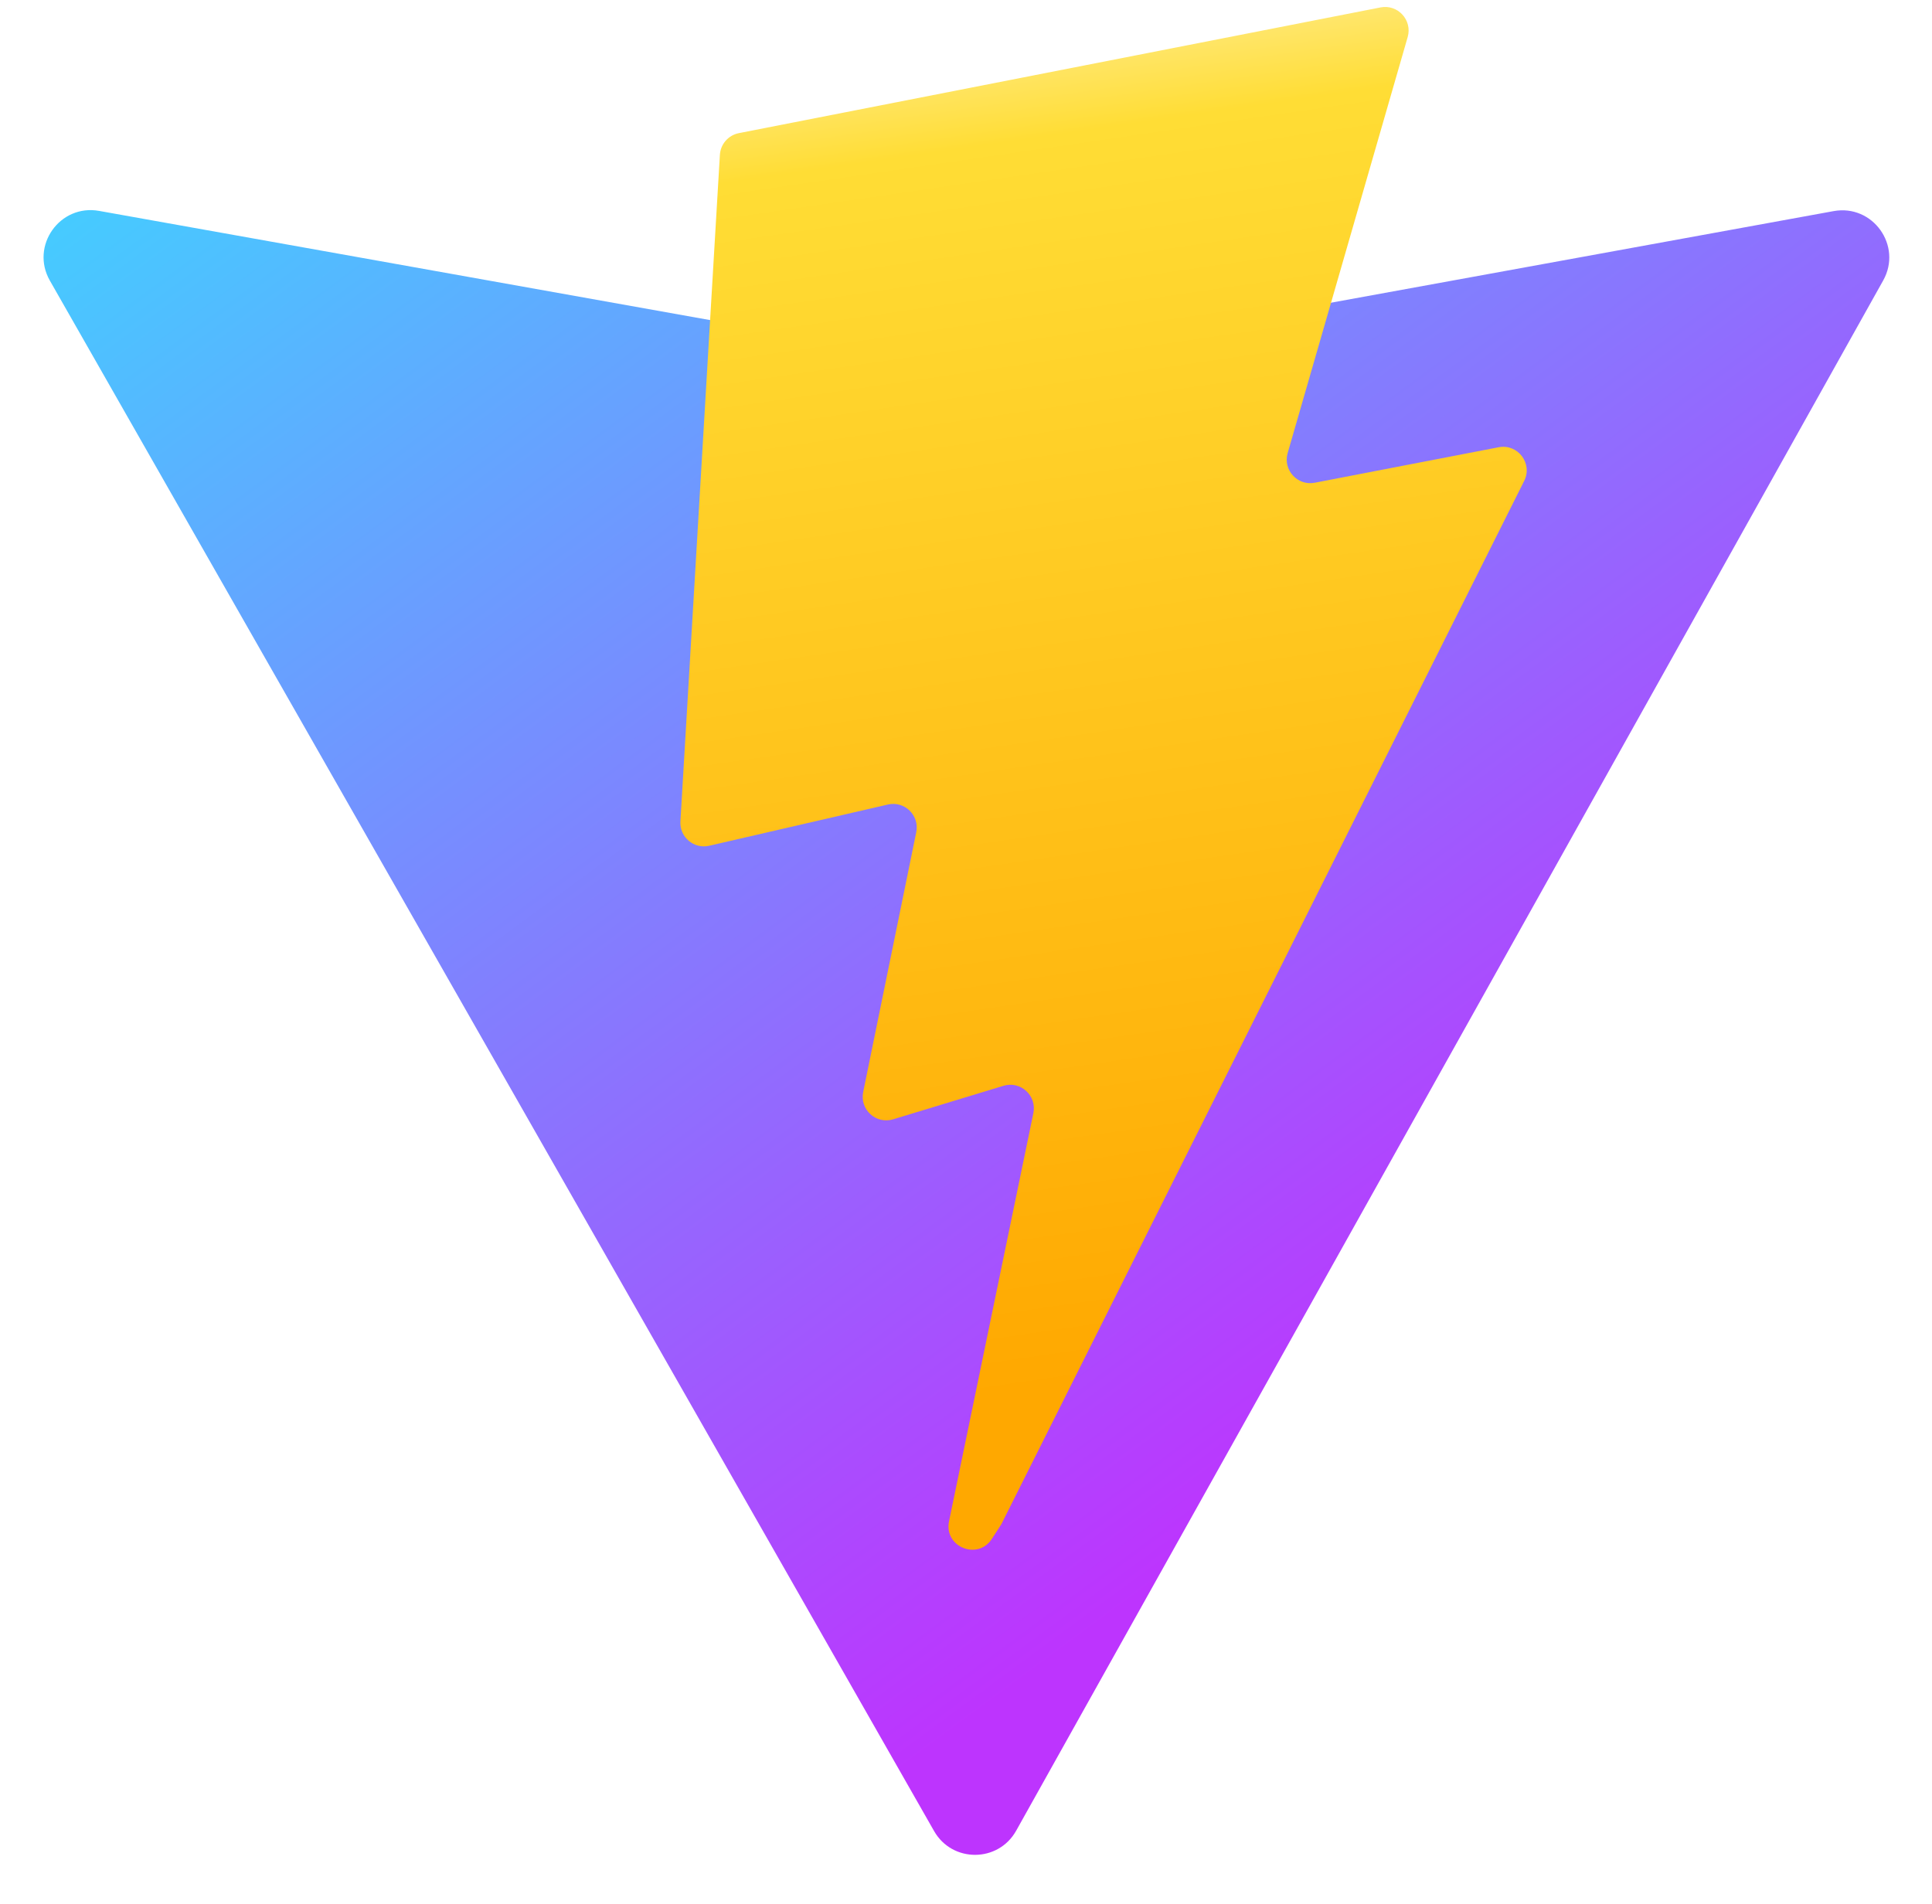
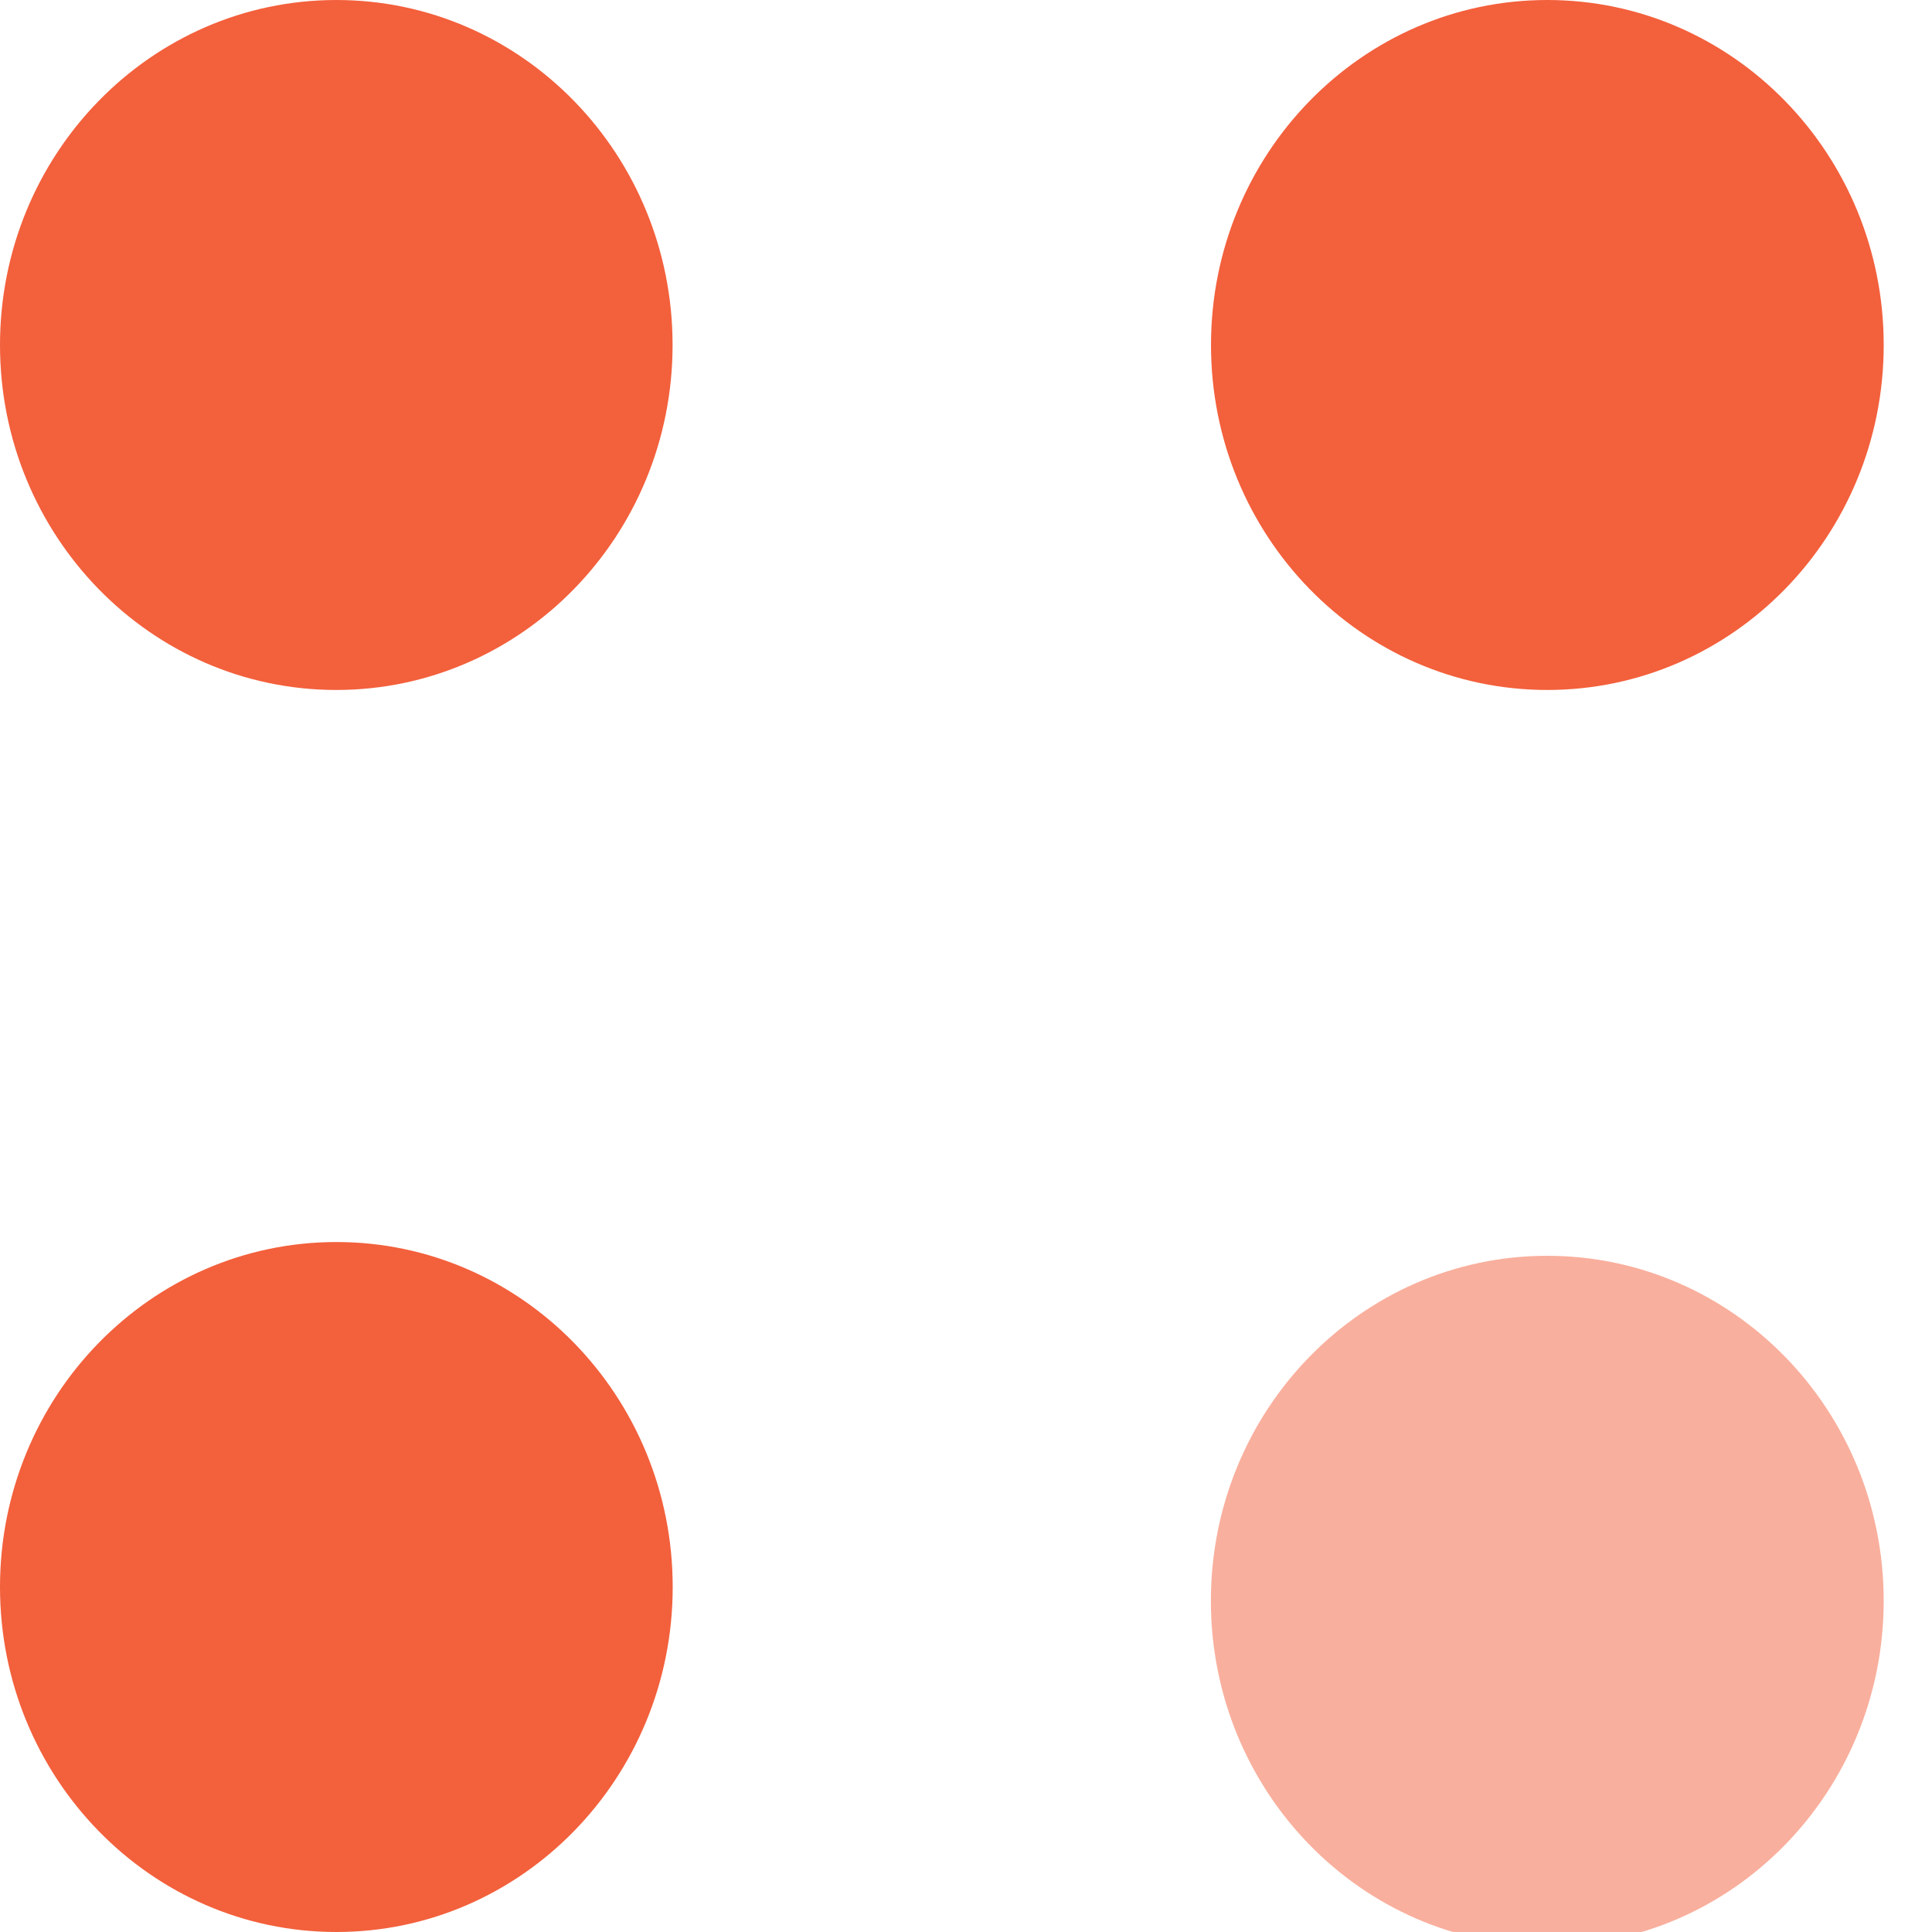
- <svg xmlns="http://www.w3.org/2000/svg" width="410" height="404" viewBox="0 0 410 404" fill="none">
-   <path d="M399.641 59.525L215.643 388.545C211.844 395.338 202.084 395.378 198.228 388.618L10.582 59.556C6.381 52.19 12.68 43.267 21.028 44.759L205.223 77.682C206.398 77.892 207.601 77.89 208.776 77.676L389.119 44.806C397.439 43.289 403.768 52.143 399.641 59.525Z" fill="url(#paint0_linear)" />
-   <path d="M292.965 1.574L156.801 28.255C154.563 28.694 152.906 30.59 152.771 32.866L144.395 174.33C144.198 177.662 147.258 180.248 150.51 179.498L188.42 170.749C191.967 169.931 195.172 173.055 194.443 176.622L183.18 231.775C182.422 235.487 185.907 238.661 189.532 237.56L212.947 230.446C216.577 229.344 220.065 232.527 219.297 236.242L201.398 322.875C200.278 328.294 207.486 331.249 210.492 326.603L212.5 323.5L323.454 102.072C325.312 98.365 322.108 94.137 318.036 94.923L279.014 102.454C275.347 103.161 272.227 99.746 273.262 96.158L298.731 7.867C299.767 4.273 296.636 0.855 292.965 1.574Z" fill="url(#paint1_linear)" />
-   <defs>
-     <linearGradient id="paint0_linear" x1="6" y1="33" x2="235" y2="344" gradientUnits="userSpaceOnUse">
-       <stop stop-color="#41D1FF" />
-       <stop offset="1" stop-color="#BD34FE" />
-     </linearGradient>
-     <linearGradient id="paint1_linear" x1="194.651" y1="8.818" x2="236.076" y2="292.989" gradientUnits="userSpaceOnUse">
-       <stop stop-color="#FFEA83" />
-       <stop offset="0.083" stop-color="#FFDD35" />
-       <stop offset="1" stop-color="#FFA800" />
-     </linearGradient>
-   </defs>
+ <svg xmlns="http://www.w3.org/2000/svg" viewBox="0 0 16 16">
+   <g fill="#F3603C">
+     <path d="M2.786 10.286c1.538 0 2.785 1.279 2.785 2.857C5.571 14.72 4.324 16 2.786 16 1.247 16 0 14.72 0 13.143c0-1.578 1.247-2.857 2.786-2.857zM2.786 0C4.324 0 5.57 1.28 5.57 2.857c0 1.578-1.247 2.857-2.785 2.857C1.247 5.714 0 4.435 0 2.857 0 1.28 1.247 0 2.786 0zm10.028 0C14.353 0 15.6 1.28 15.6 2.857c0 1.578-1.247 2.857-2.786 2.857-1.538 0-2.785-1.279-2.785-2.857C10.029 1.28 11.276 0 12.814 0z" />
+     <ellipse cx="12.814" cy="13.257" opacity=".5" rx="2.786" ry="2.857" />
+   </g>
</svg>
